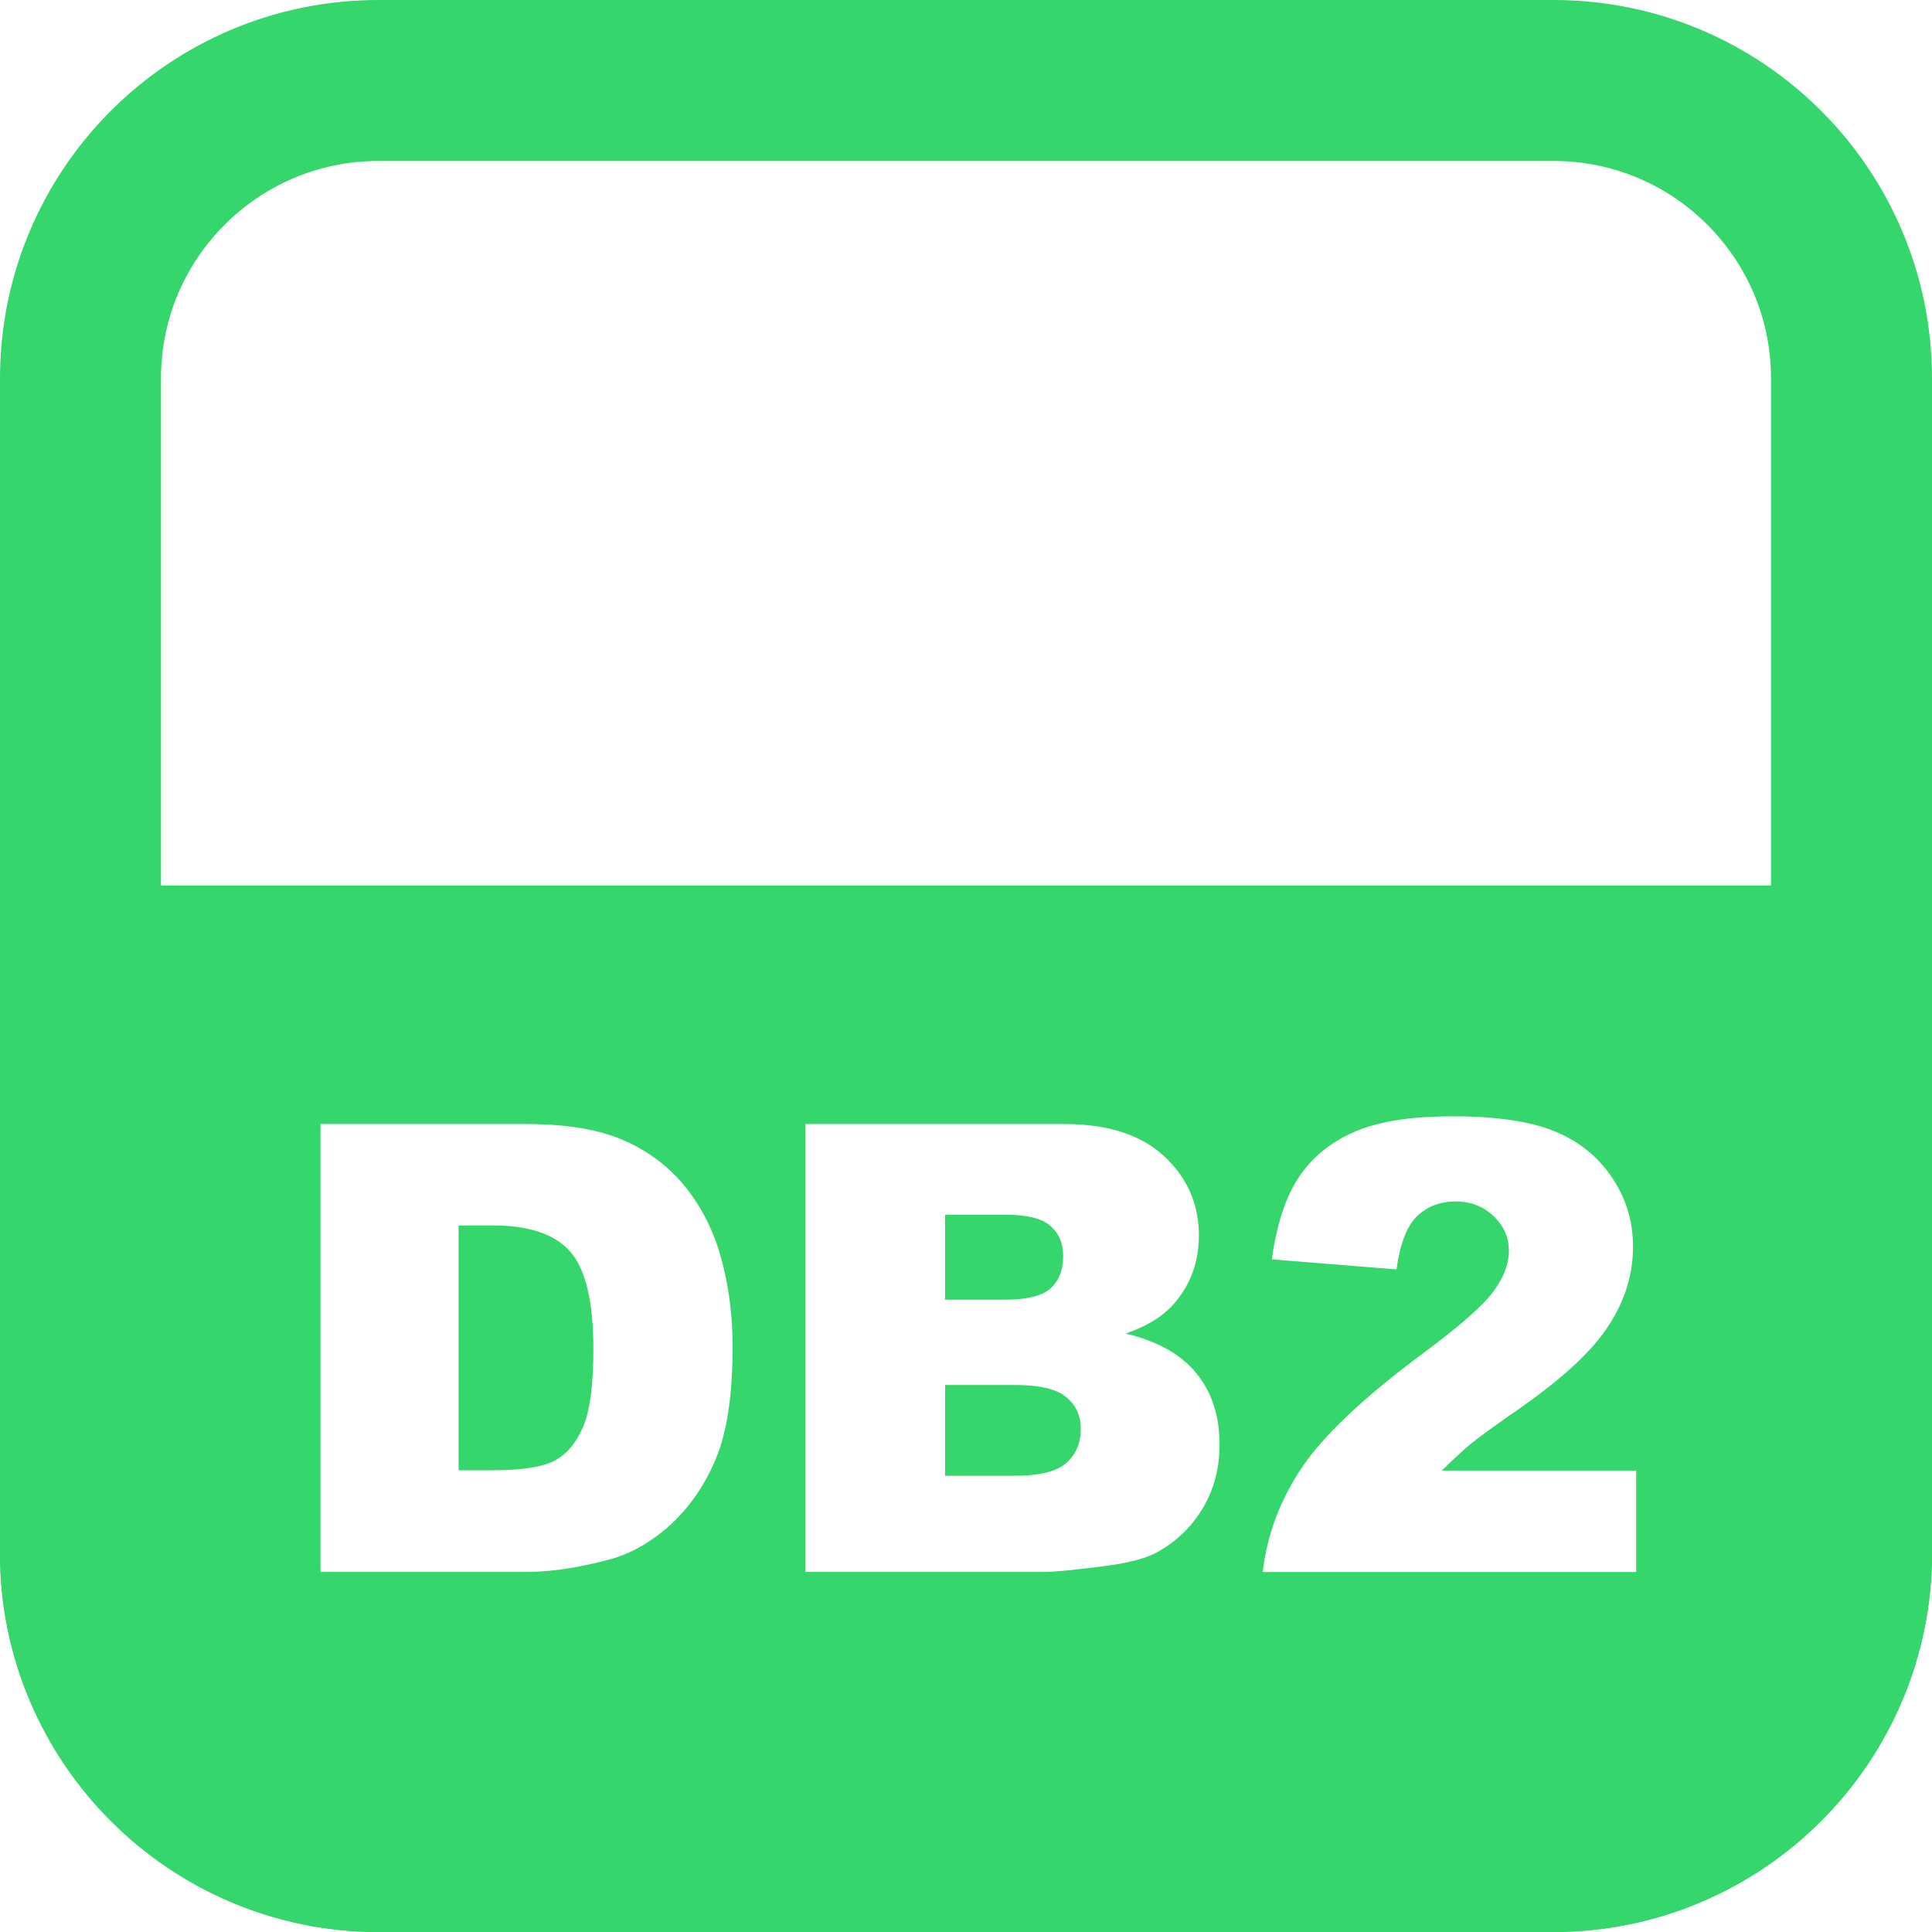
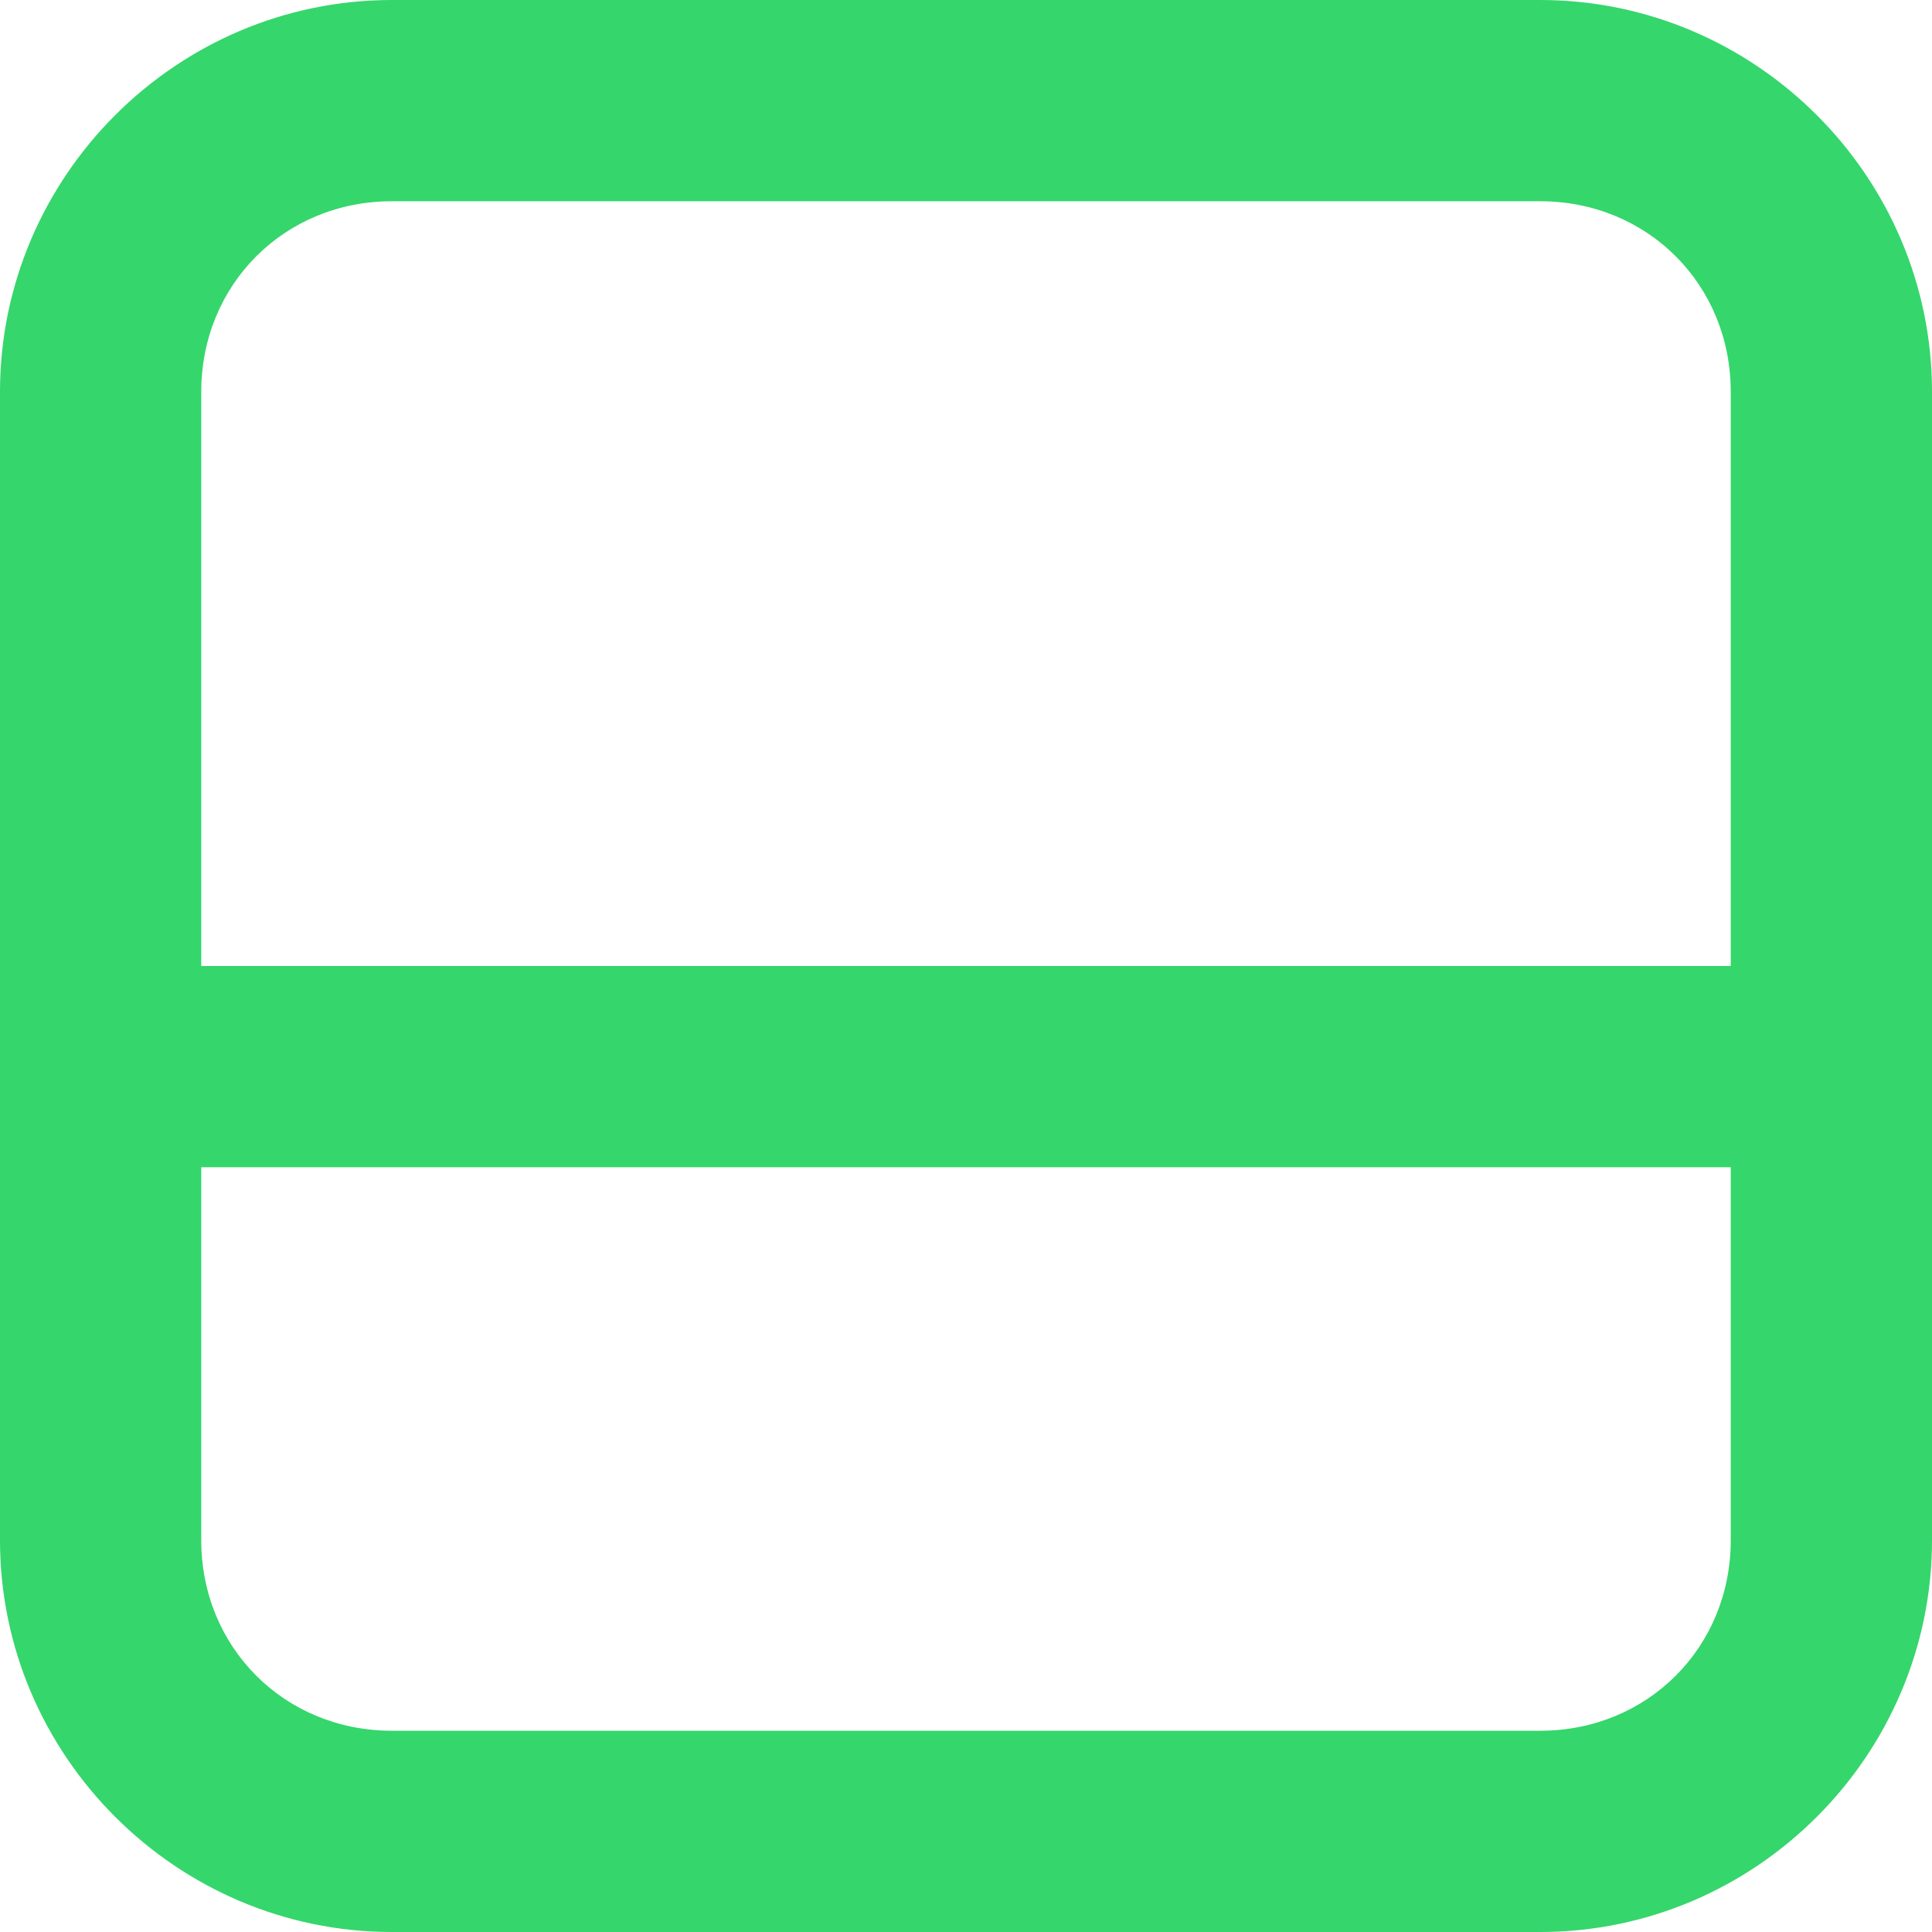
<svg xmlns="http://www.w3.org/2000/svg" class="feather feather-cpu" stroke-linecap="round" stroke-linejoin="round" stroke-width="2" version="1.1" viewBox="0 0 24 24">
-   <rect transform="scale(-1)" x="-23" y="-23" width="22" height="22" ry="3.701" fill="none" stroke="#35d66b" stroke-linecap="square" stroke-linejoin="bevel" stroke-width="2" style="paint-order:normal" />
-   <path d="m1 11-1 1v7.299c0 2.587 2.114 4.701 4.701 4.701h14.598c2.587 0 4.701-2.114 4.701-4.701v-7.299l-1-1h-22zm17.043 2.867c0.544 0 0.966 0.062 1.268 0.186 0.304 0.124 0.541 0.316 0.713 0.574 0.175 0.256 0.262 0.542 0.262 0.861 0 0.339-0.099 0.664-0.299 0.973-0.197 0.309-0.558 0.646-1.082 1.016-0.311 0.215-0.521 0.367-0.627 0.453-0.104 0.086-0.225 0.199-0.367 0.338h2.414v1.26h-4.639c0.053-0.458 0.214-0.889 0.482-1.291 0.271-0.405 0.776-0.882 1.518-1.432 0.453-0.337 0.743-0.591 0.869-0.766 0.127-0.175 0.189-0.341 0.189-0.498 0-0.17-0.063-0.313-0.189-0.432-0.124-0.121-0.281-0.184-0.471-0.184-0.197 0-0.36 0.064-0.486 0.188-0.124 0.124-0.207 0.342-0.25 0.656l-1.549-0.125c0.061-0.435 0.172-0.775 0.334-1.018 0.162-0.245 0.39-0.433 0.684-0.562 0.296-0.132 0.705-0.197 1.227-0.197zm-14.064 0.096h2.555c0.504 0 0.91 0.068 1.219 0.205 0.311 0.137 0.567 0.332 0.77 0.588s0.35 0.553 0.441 0.893c0.091 0.339 0.137 0.699 0.137 1.078 0 0.595-0.068 1.056-0.205 1.385-0.134 0.326-0.322 0.602-0.562 0.824-0.24 0.22-0.498 0.366-0.773 0.439-0.377 0.101-0.719 0.152-1.025 0.152h-2.555v-5.564zm6.027 0h3.219c0.536 0 0.948 0.133 1.234 0.398 0.288 0.266 0.434 0.594 0.434 0.986 0 0.329-0.104 0.612-0.309 0.848-0.137 0.157-0.336 0.28-0.6 0.371 0.4 0.096 0.694 0.263 0.881 0.498 0.19 0.233 0.285 0.527 0.285 0.881 0 0.288-0.067 0.547-0.201 0.777-0.134 0.23-0.318 0.413-0.551 0.547-0.144 0.084-0.361 0.144-0.652 0.182-0.387 0.051-0.645 0.076-0.771 0.076h-2.969v-5.564zm1.734 1.127v1.055h0.748c0.268 0 0.455-0.046 0.559-0.137 0.106-0.094 0.16-0.228 0.16-0.402 0-0.162-0.054-0.288-0.16-0.379-0.104-0.091-0.286-0.137-0.547-0.137h-0.76zm-6.043 0.133v3.041h0.422c0.359 0 0.616-0.039 0.768-0.117 0.152-0.081 0.269-0.221 0.355-0.418 0.086-0.2 0.129-0.523 0.129-0.969 0-0.59-0.095-0.993-0.287-1.211-0.192-0.218-0.512-0.326-0.957-0.326h-0.43zm6.043 1.982v1.127h0.877c0.296 0 0.505-0.052 0.627-0.156 0.121-0.106 0.182-0.249 0.182-0.426 0-0.164-0.06-0.296-0.182-0.395-0.119-0.101-0.33-0.15-0.631-0.15h-0.873z" fill="#35d66b" stop-color="#000000" />
+   <path transform="scale(-1)" d="m-4.867 0c2.675 0 4.867-2.193 4.867-4.867v-7.133-2.5-4.633c0-2.675-2.193-4.867-4.867-4.867h-14.266c-2.675 0-4.867 2.193-4.867 4.867v4.633 2.5 7.133c0 2.675 2.193 4.867 4.867 4.867h14.266zm0-2.5h-14.266c-1.333 0-2.367-1.034-2.367-2.367v-7.133h19v7.133c0 1.333-1.034 2.367-2.367 2.367zm2.367-12h-19v-4.633c0-1.333 1.034-2.367 2.367-2.367h14.266c1.333 0 2.367 1.034 2.367 2.367v4.633z" fill="#35d66b" stop-color="#000000" stroke-linecap="square" stroke-linejoin="bevel" />
</svg>
